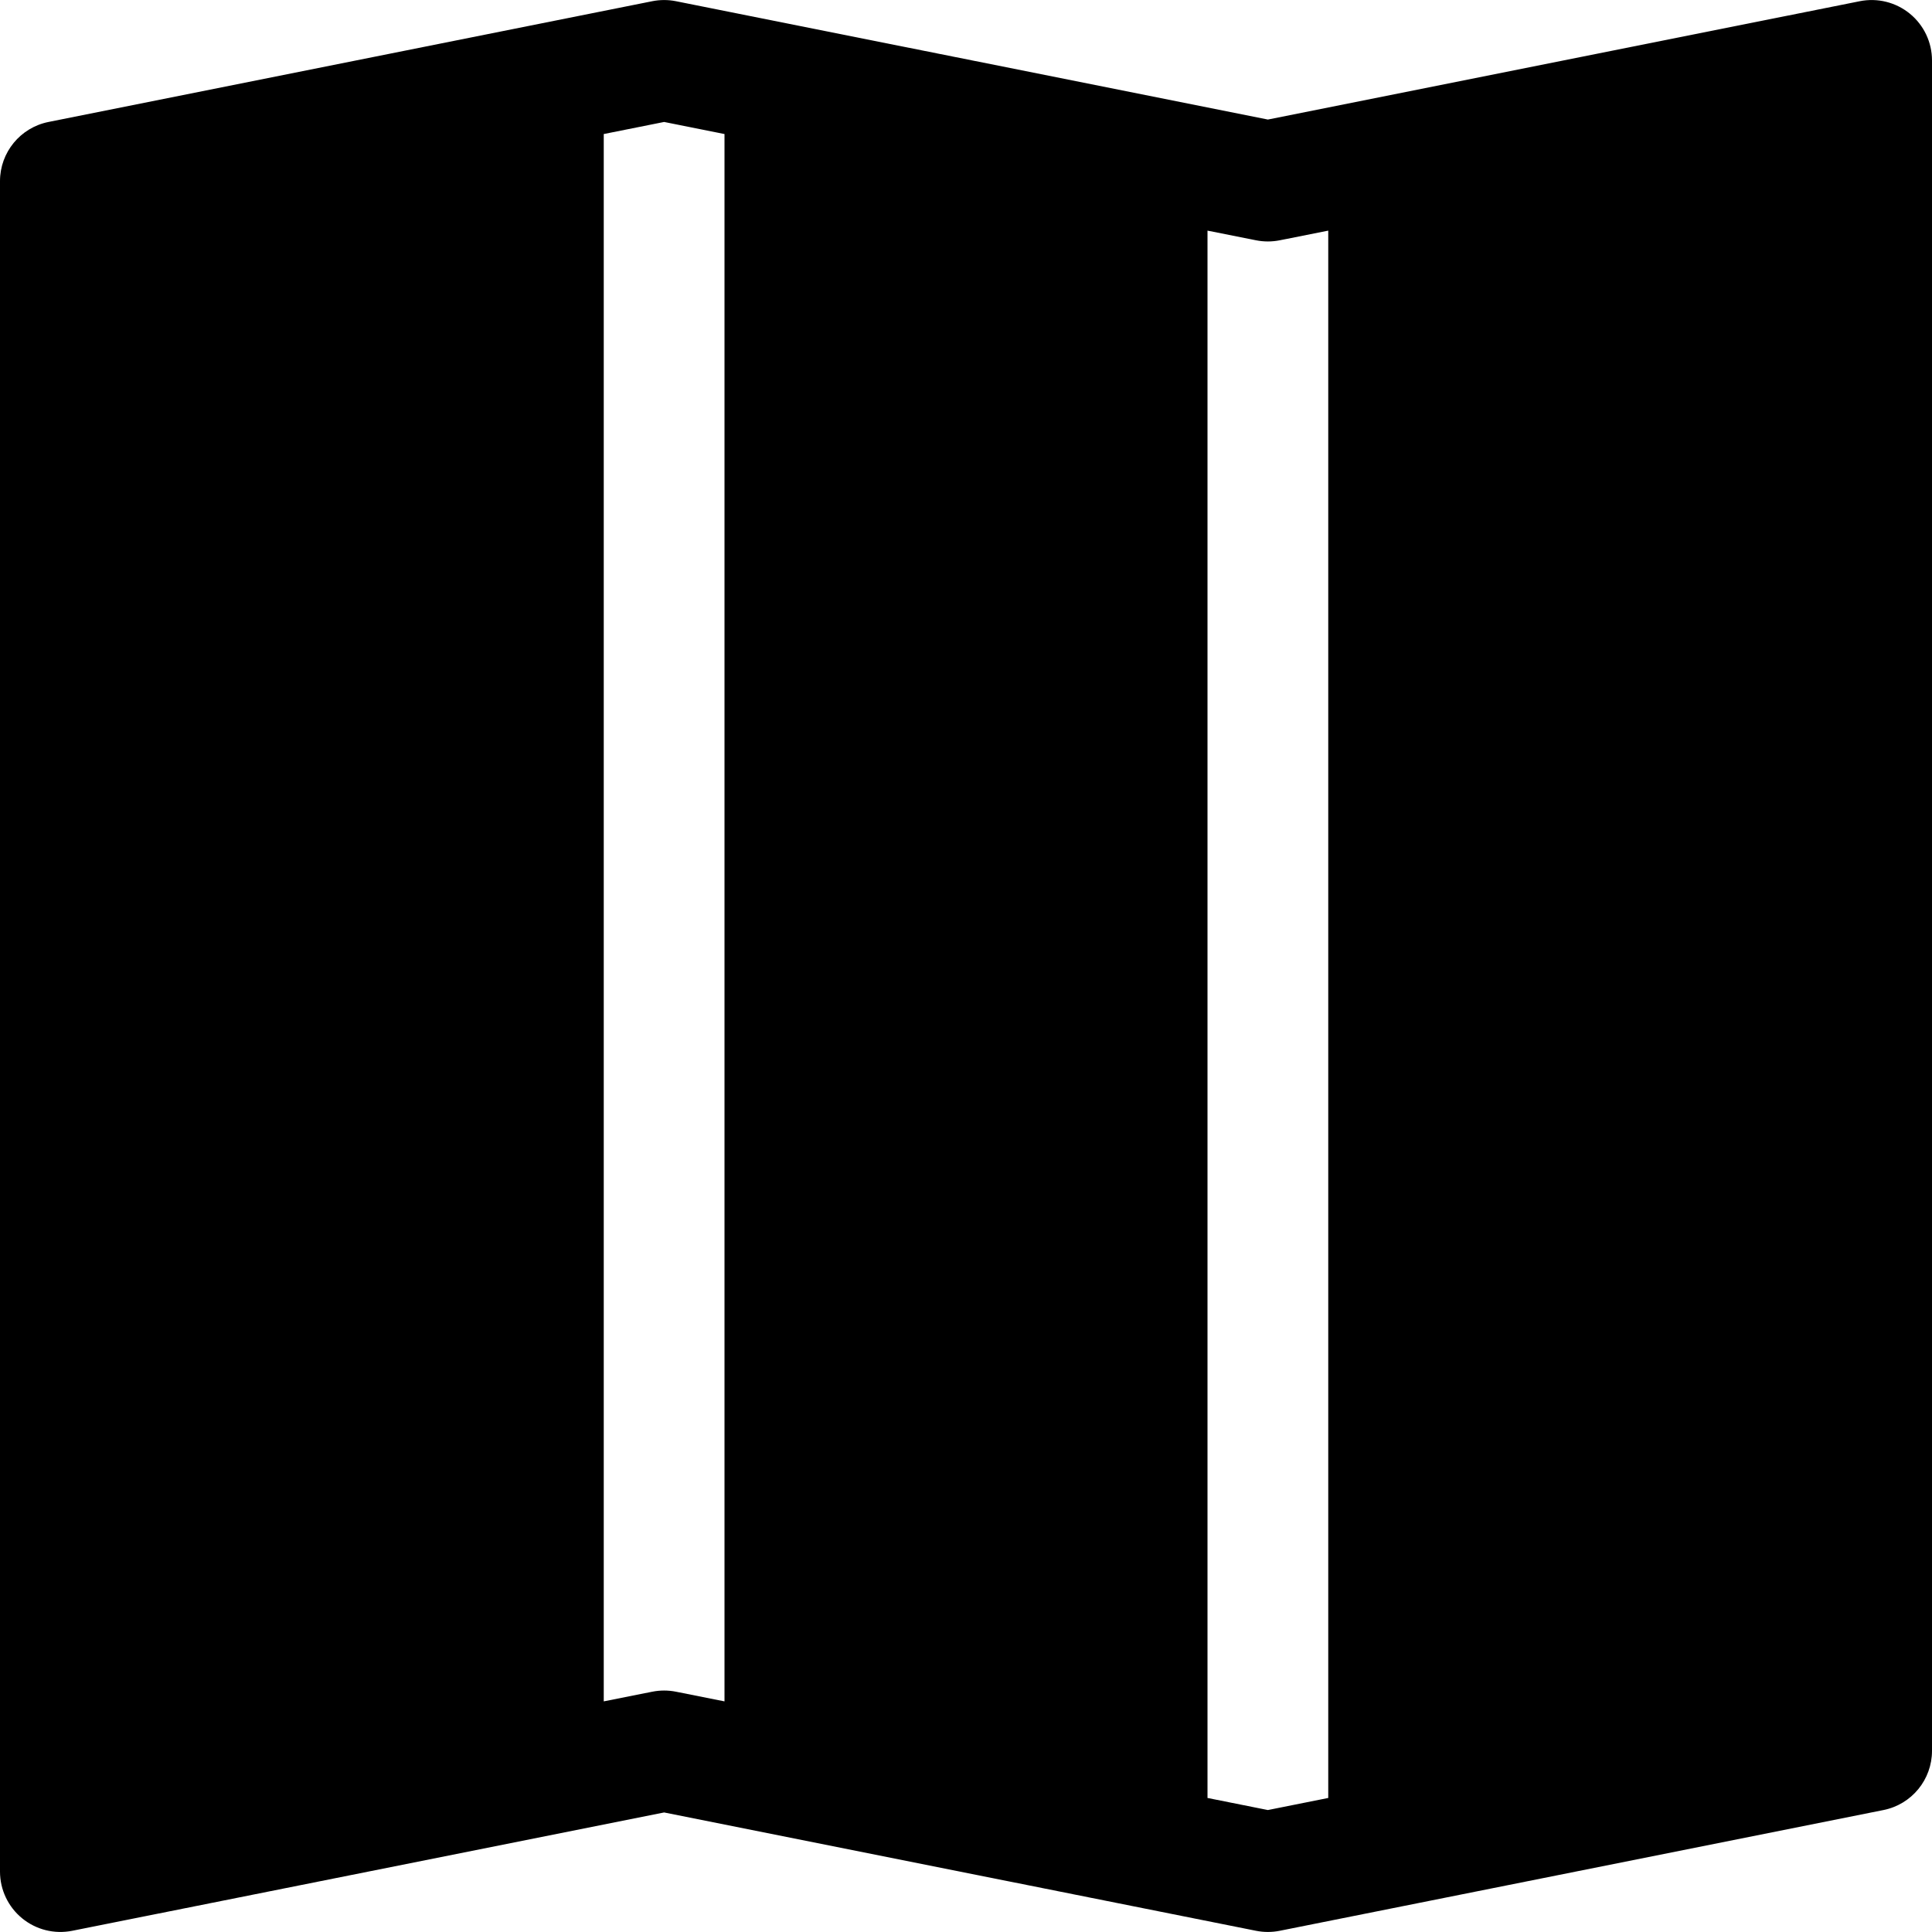
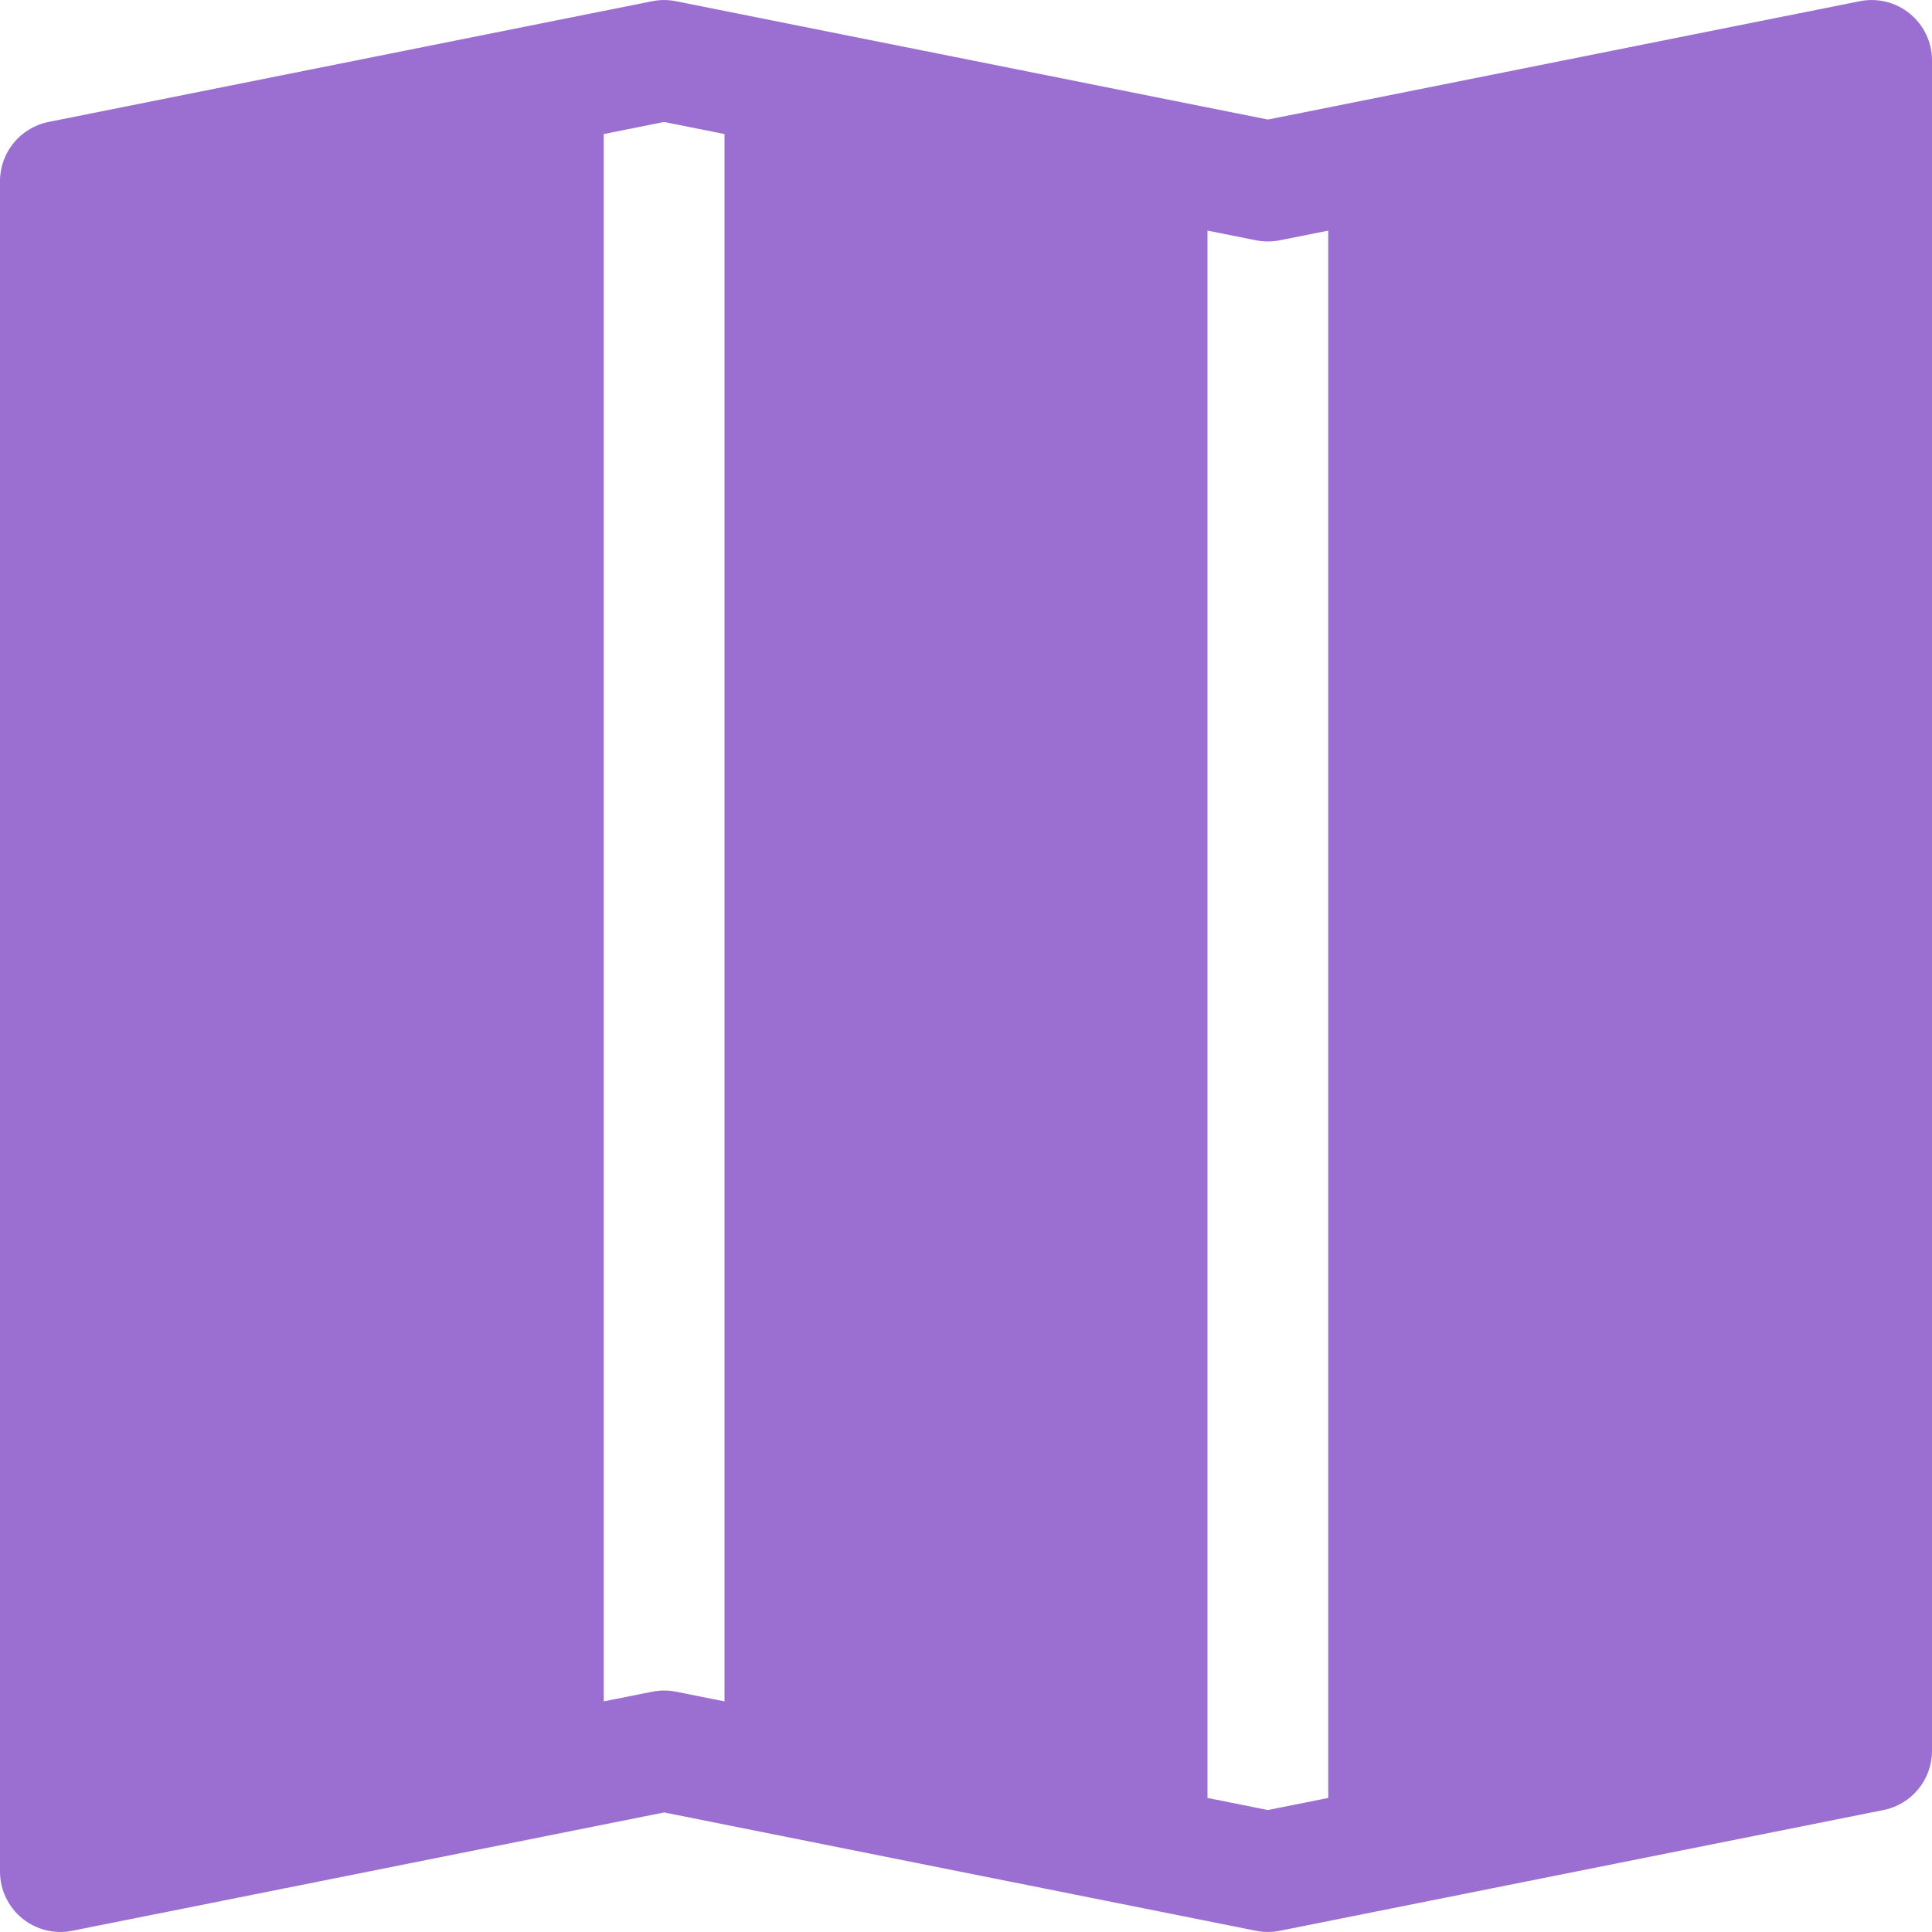
- <svg xmlns="http://www.w3.org/2000/svg" width="16" height="16" fill="currentColor" class="bi bi-map-fill" viewBox="0 0 16 16">
+ <svg xmlns="http://www.w3.org/2000/svg" width="16" height="16" fill="#9b6ed2" class="bi bi-map-fill" viewBox="0 0 16 16">
  <path fill-rule="evenodd" d="M16 .5a.5.5 0 0 0-.598-.49L10.5.99 5.598.01a.5.5 0 0 0-.196 0l-5 1A.5.5 0 0 0 0 1.5v14a.5.5 0 0 0 .598.49l4.902-.98 4.902.98a.5.5 0 0 0 .196 0l5-1A.5.5 0 0 0 16 14.5zM5 14.09V1.11l.5-.1.5.1v12.98l-.402-.08a.5.5 0 0 0-.196 0zm5 .8V1.91l.402.08a.5.5 0 0 0 .196 0L11 1.91v12.98l-.5.1z" />
</svg>
